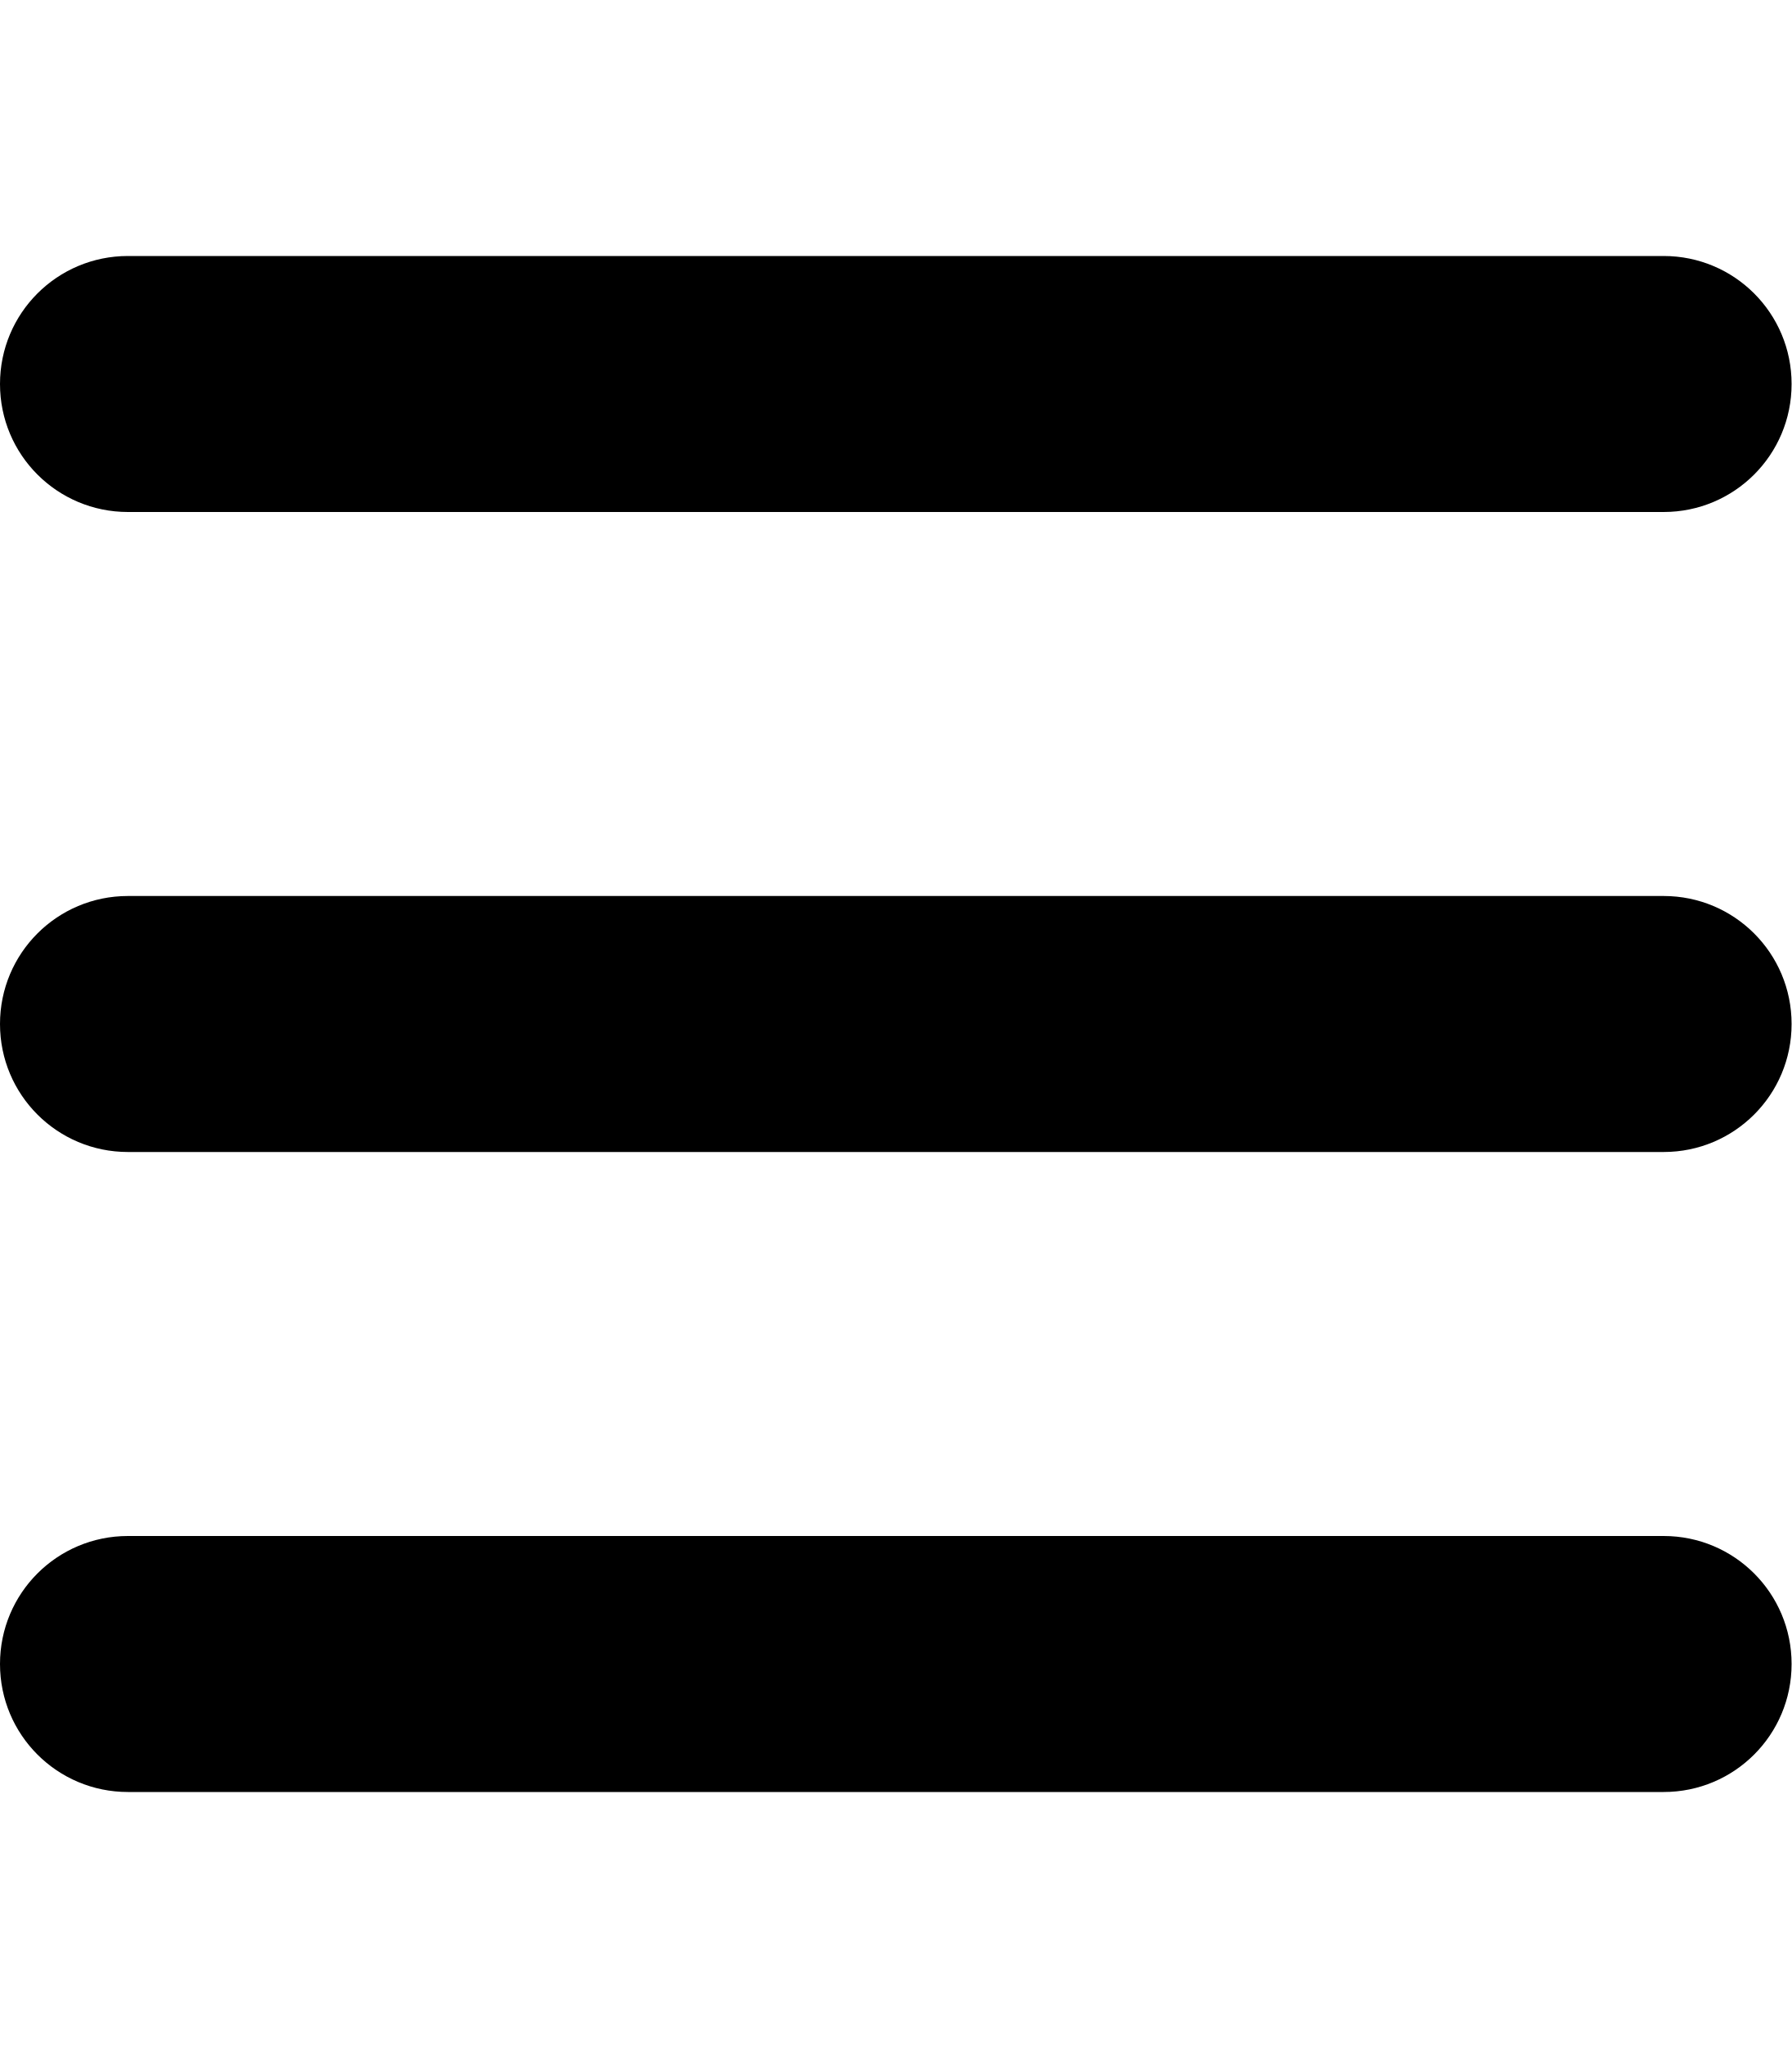
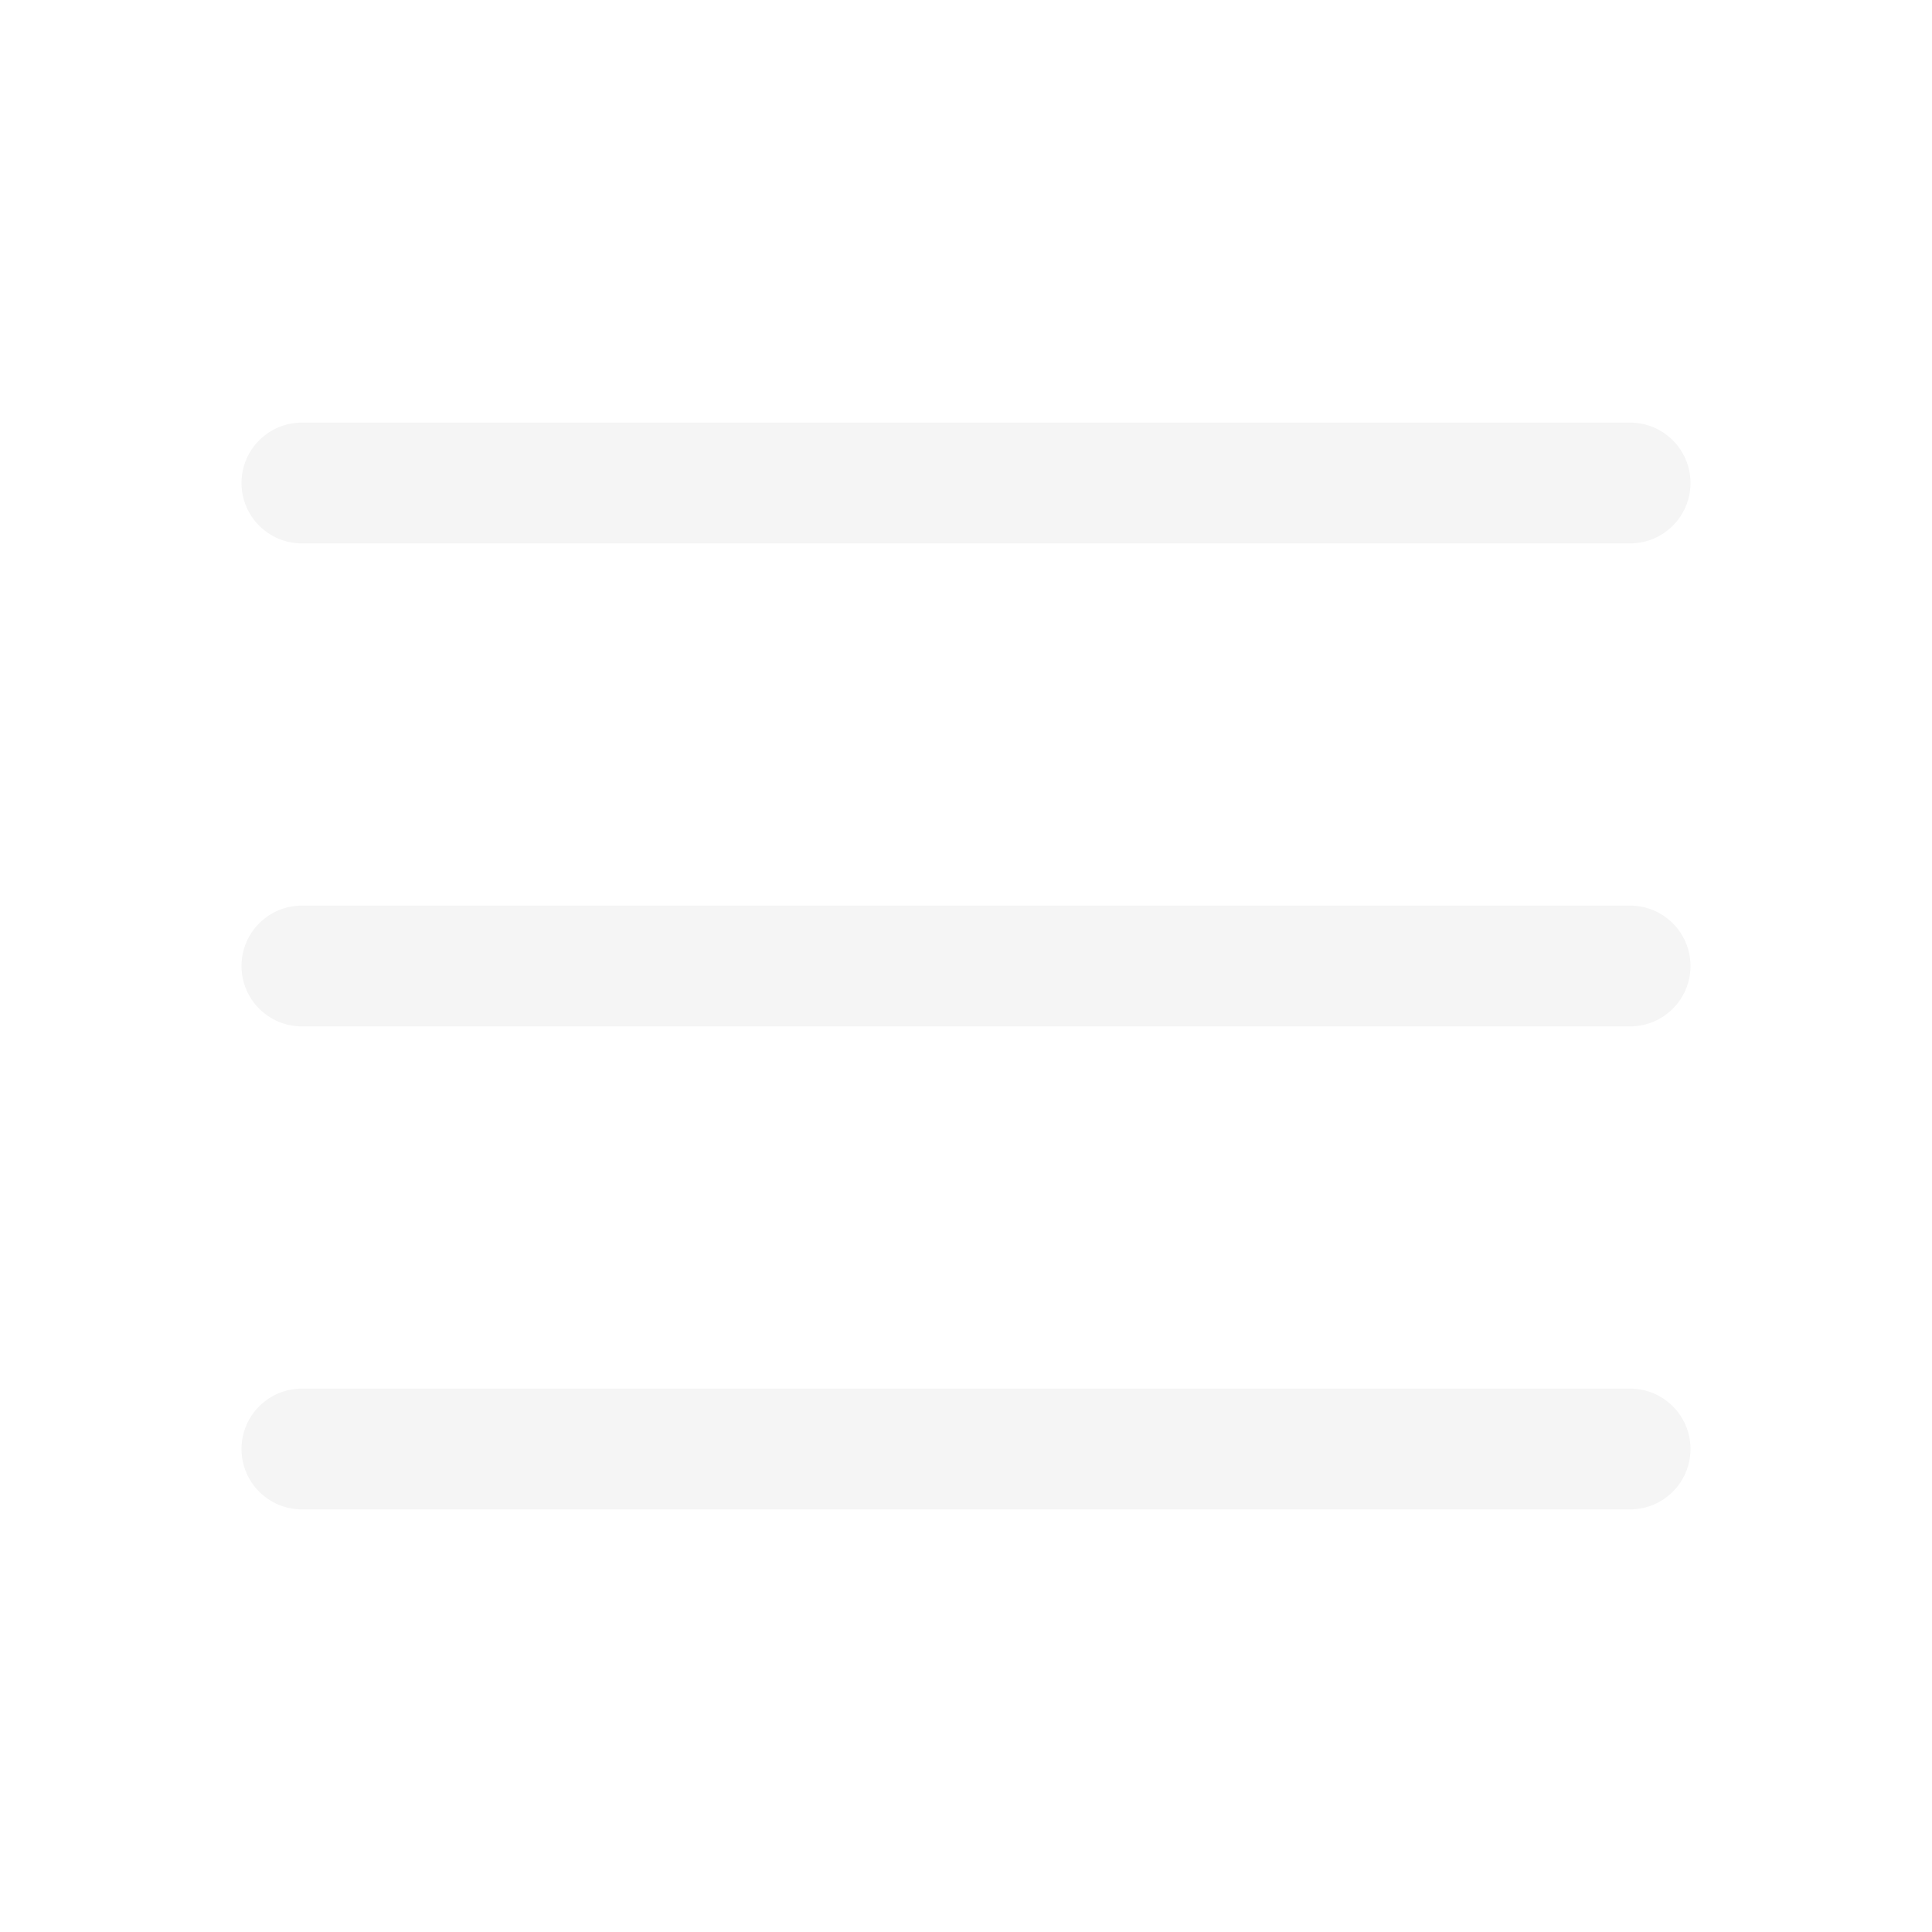
- <svg xmlns="http://www.w3.org/2000/svg" height="1em" viewBox="0 0 448 512">
-   <style>svg{fill:#000000}</style>
-   <path d="M0 96C0 78.3 14.3 64 32 64H416c17.7 0 32 14.3 32 32s-14.3 32-32 32H32C14.3 128 0 113.7 0 96zM0 256c0-17.7 14.3-32 32-32H416c17.7 0 32 14.3 32 32s-14.3 32-32 32H32c-17.7 0-32-14.3-32-32zM448 416c0 17.7-14.3 32-32 32H32c-17.7 0-32-14.3-32-32s14.3-32 32-32H416c17.7 0 32 14.3 32 32z" />
+ <svg xmlns="http://www.w3.org/2000/svg" width="32" height="32" fill="#f5f5f5" viewBox="0 0 256 256">
+   <path d="M224,128a8,8,0,0,1-8,8H40a8,8,0,0,1,0-16H216A8,8,0,0,1,224,128ZM40,72H216a8,8,0,0,0,0-16H40a8,8,0,0,0,0,16ZM216,184H40a8,8,0,0,0,0,16H216a8,8,0,0,0,0-16Z" />
</svg>
